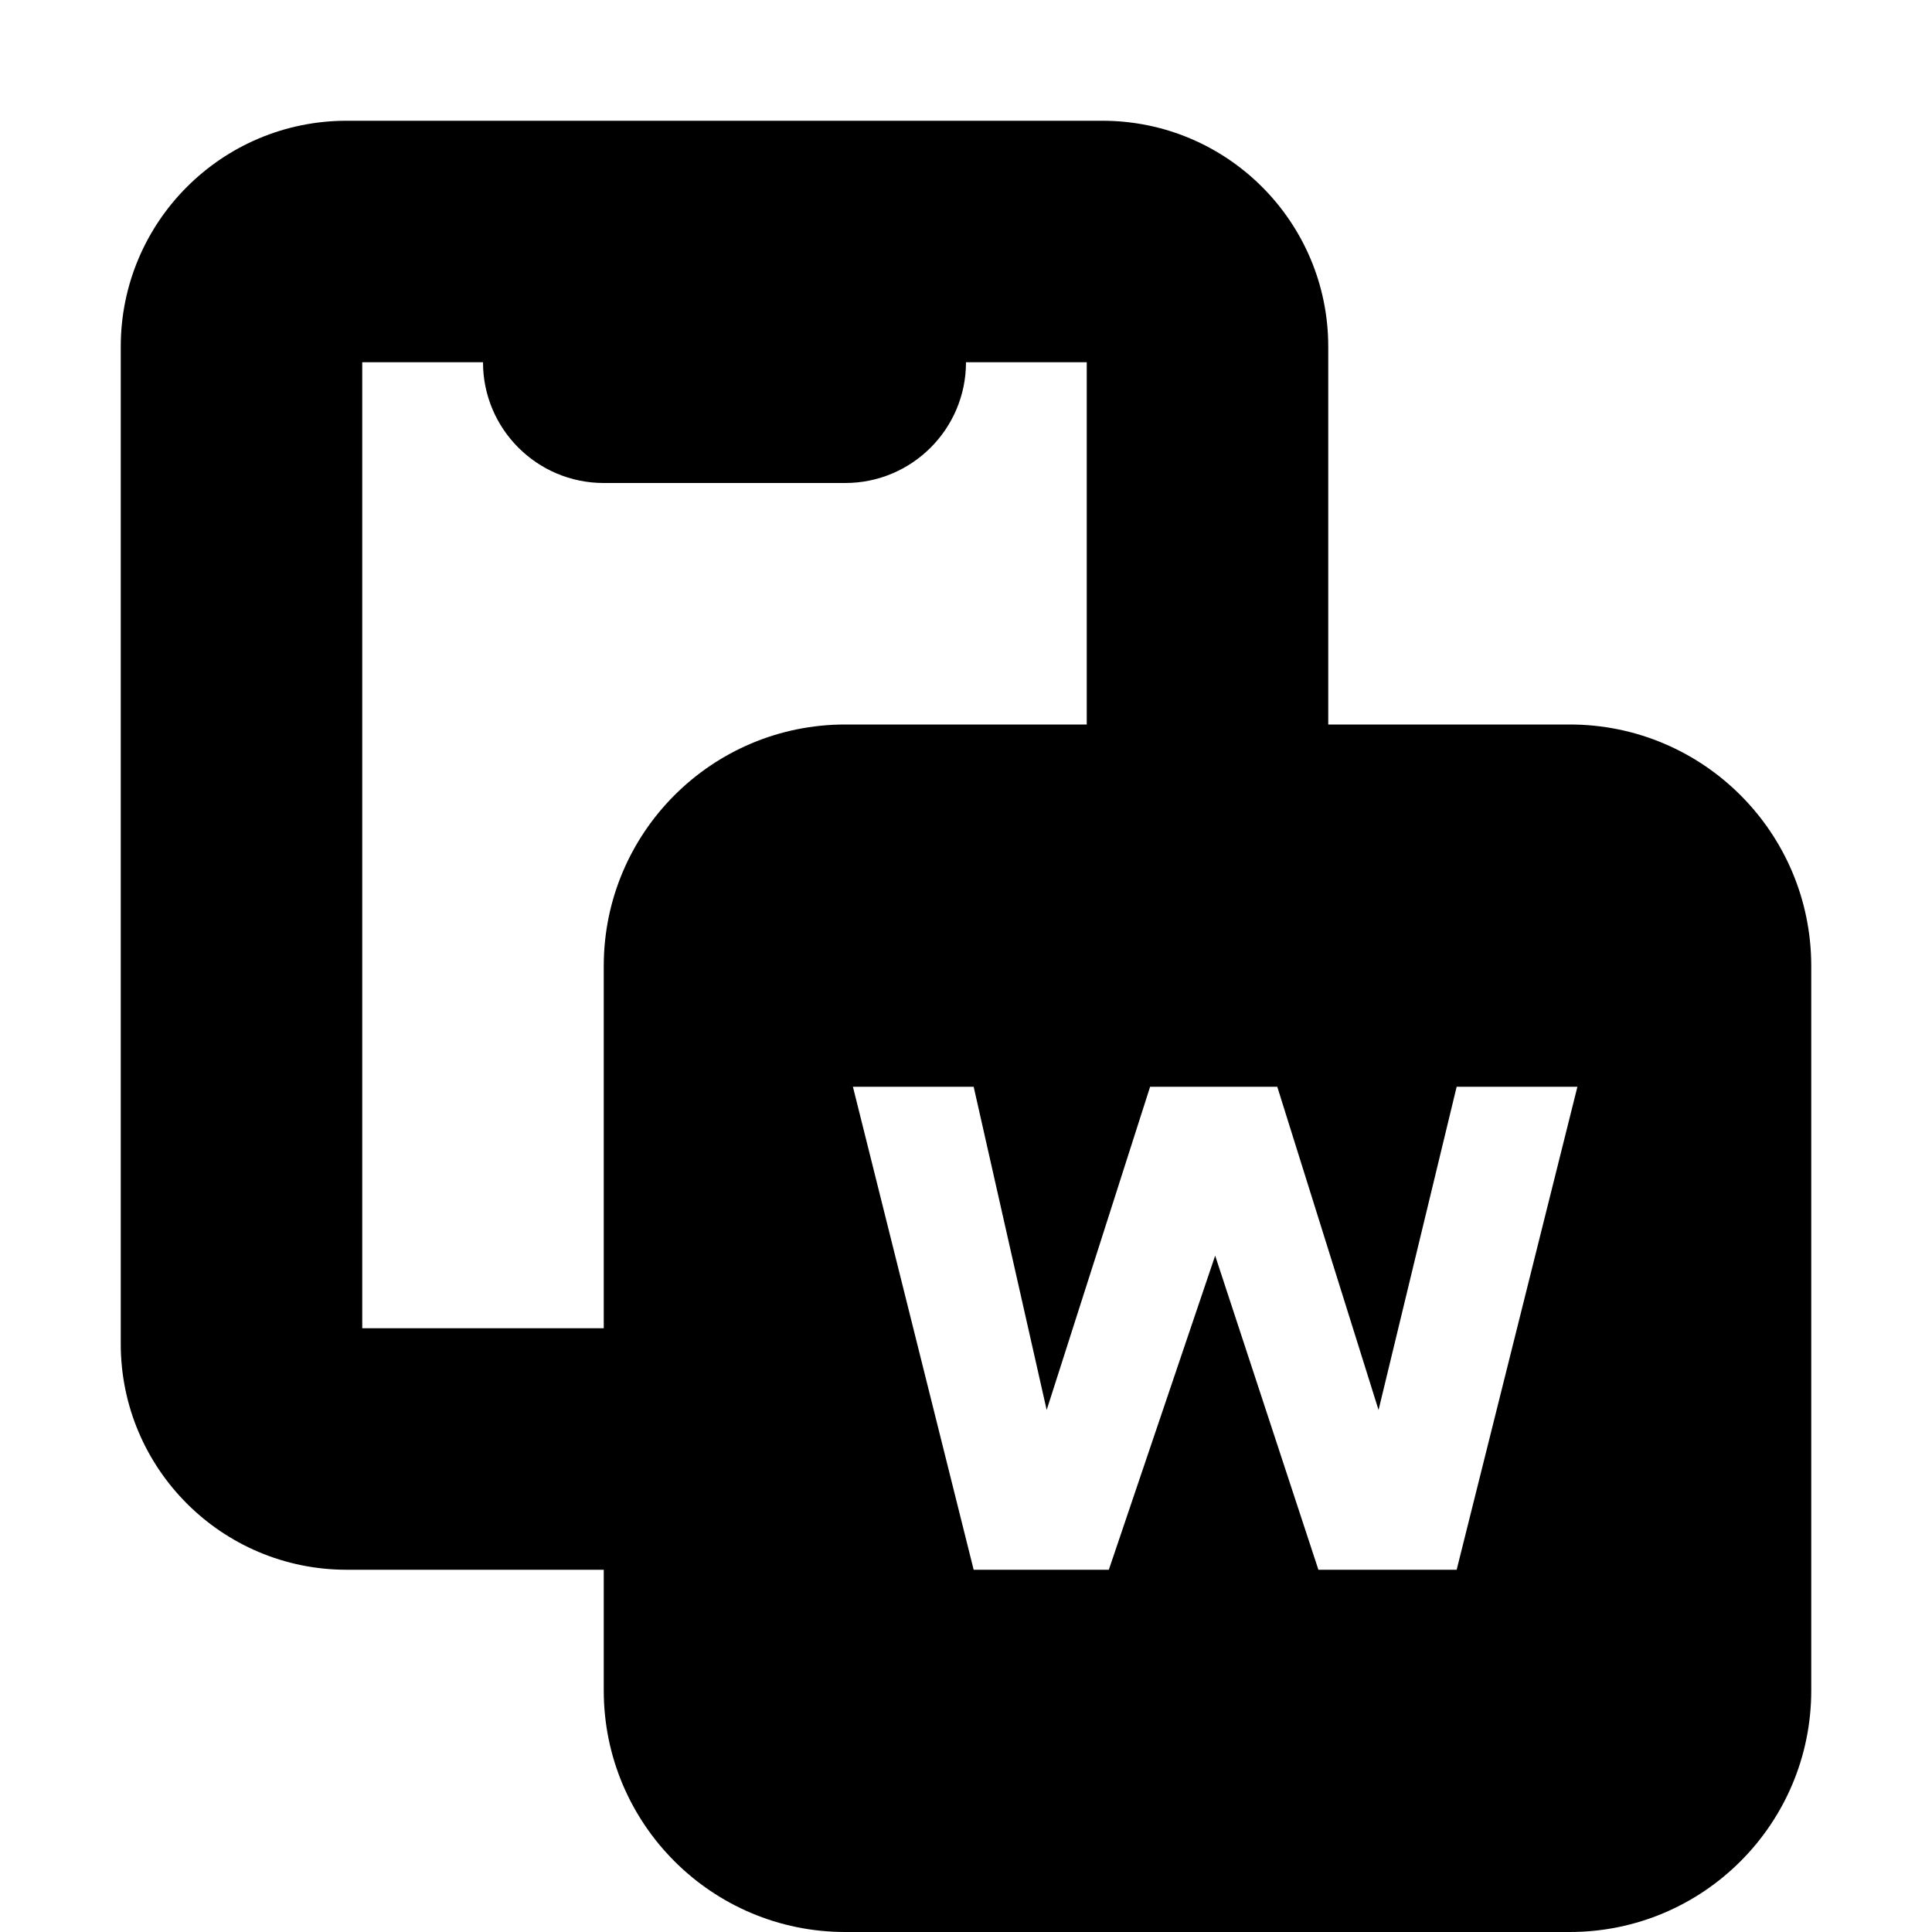
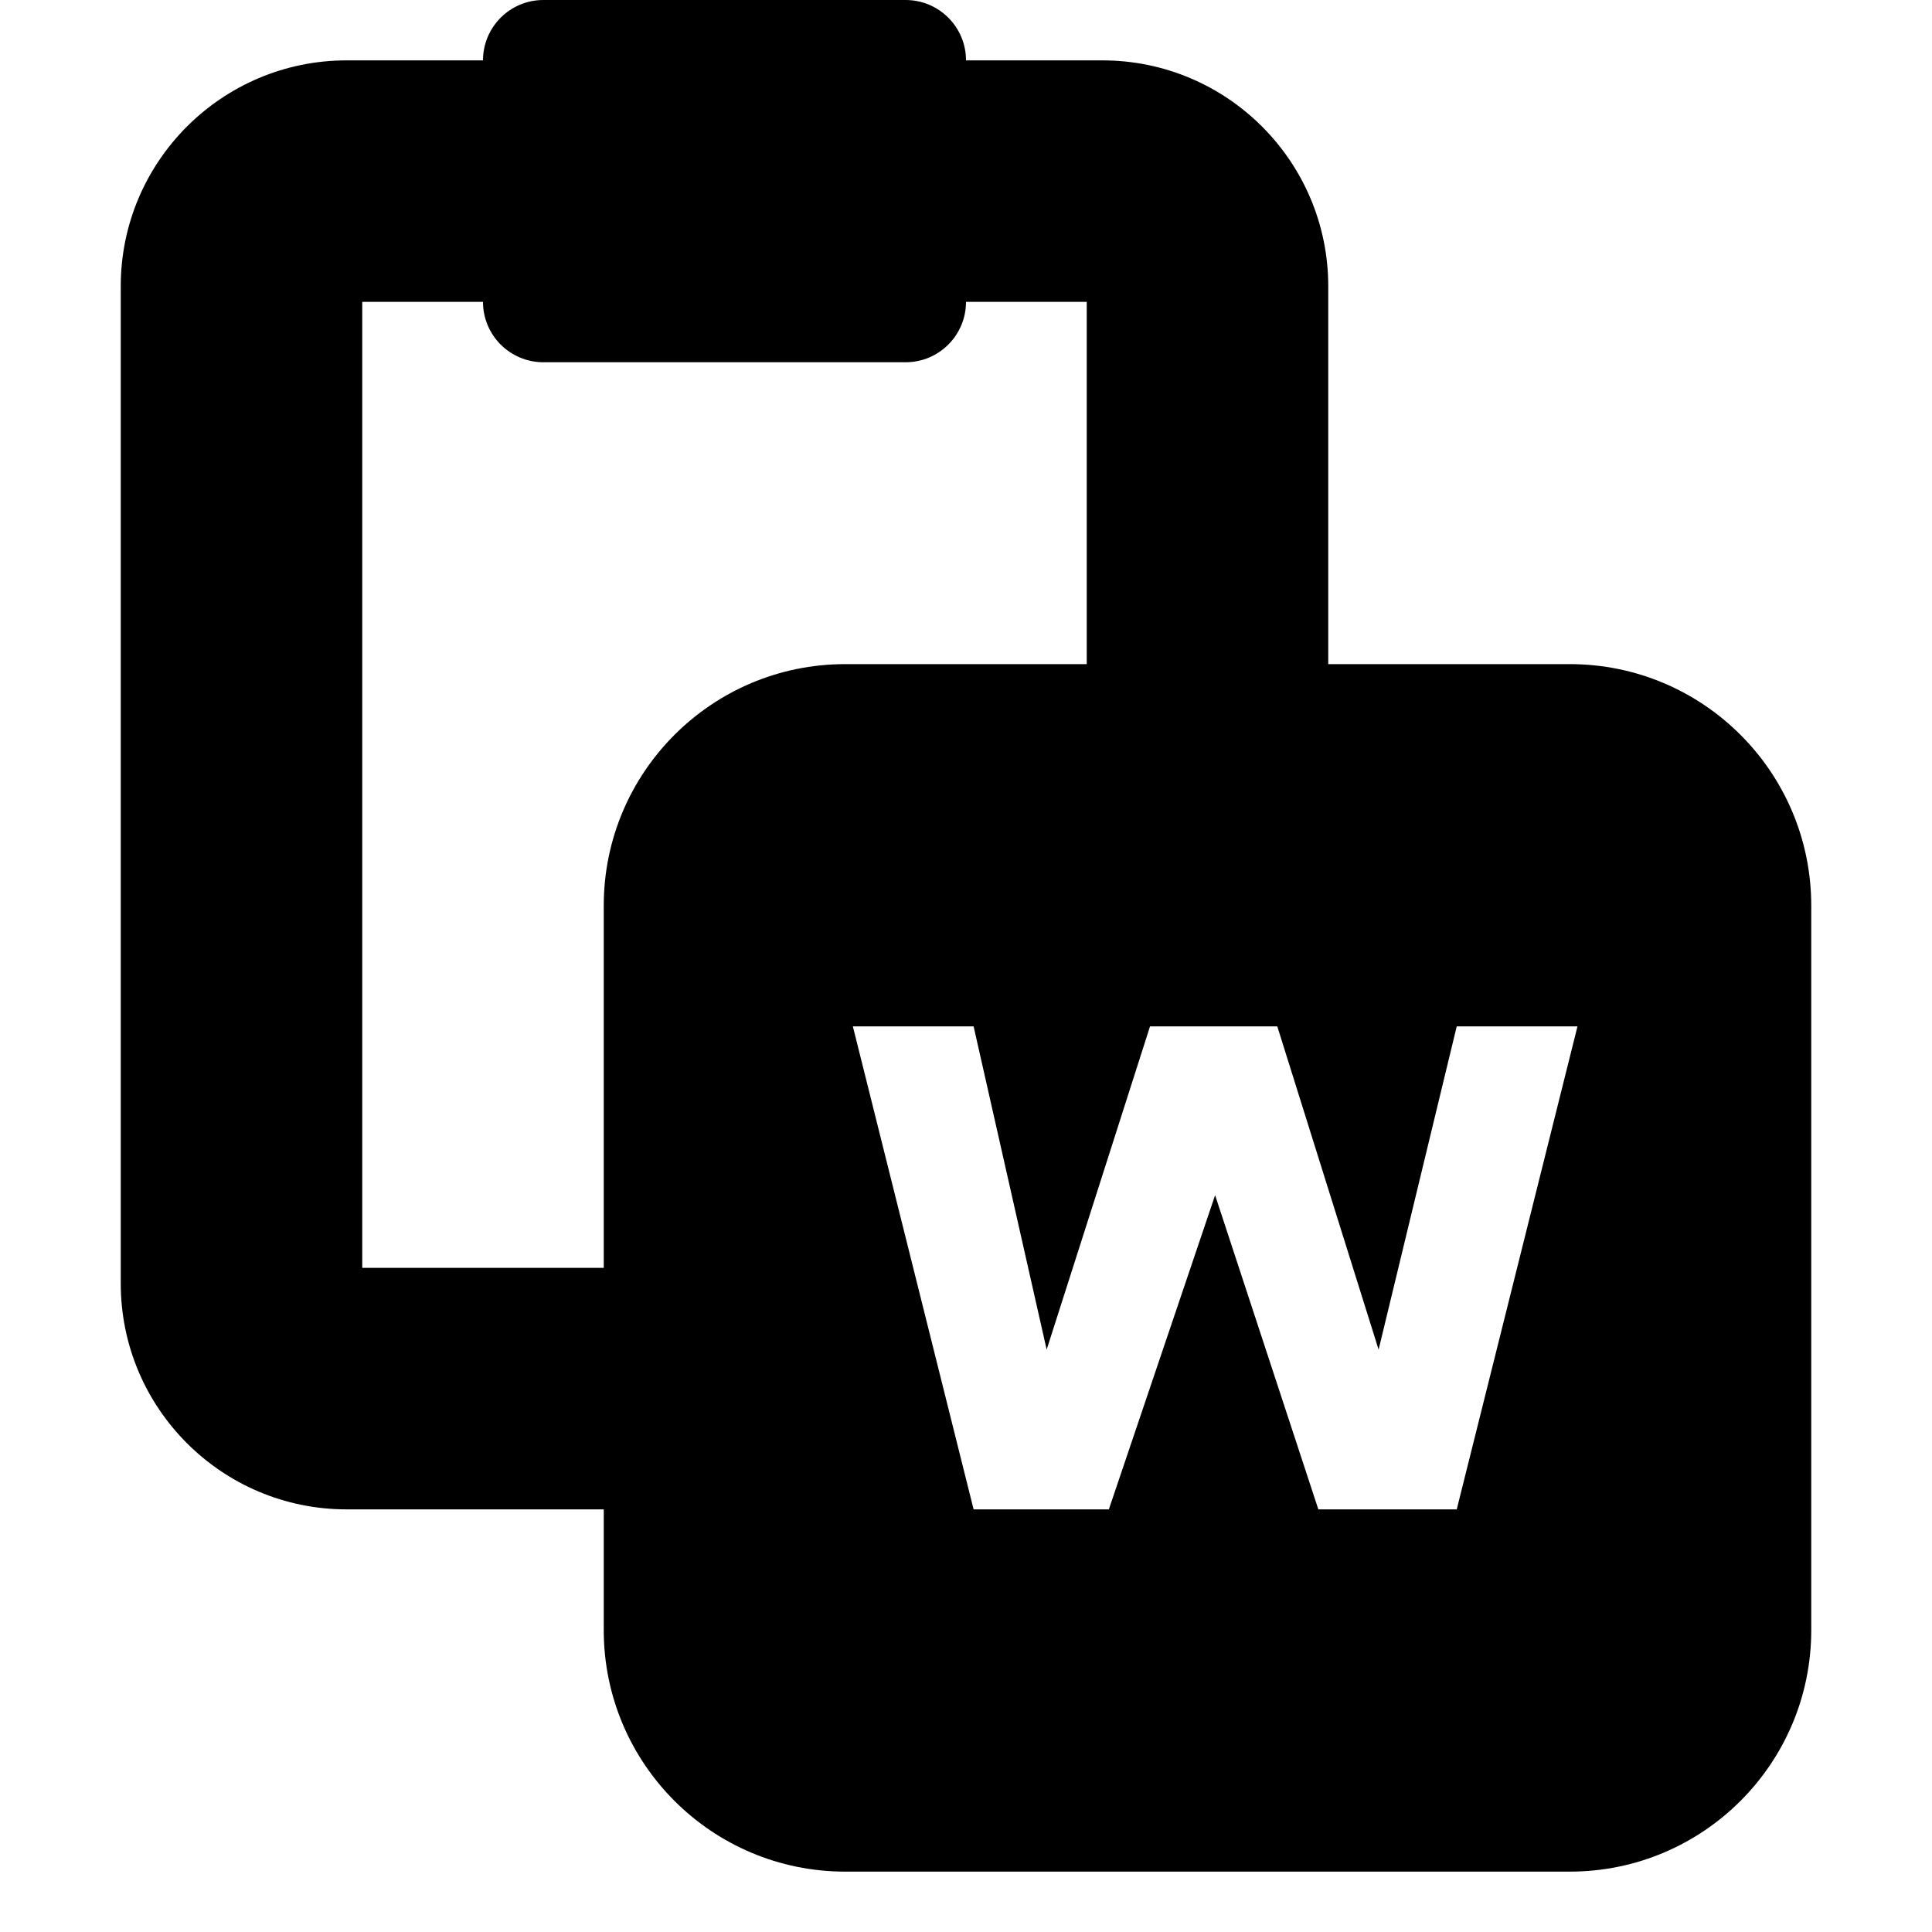
- <svg xmlns="http://www.w3.org/2000/svg" viewBox="0 0 512 512">
-   <path class="lexicon-icon-outline" d="M416,192h-64V91.87C352,58.8,325.2,32,292.13,32H91.87C58.8,32,32,58.8,32,91.87v264.27C32,389.2,58.8,416,91.87,416H160v32c0,35.35,28.65,64,64,64h192c35.35,0,64-28.65,64-64V256C480,220.65,451.35,192,416,192z M160,256v96H96V96h32c0,17.67,14.33,32,32,32h64c17.67,0,32-14.33,32-32h32v96h-64C188.65,192,160,220.65,160,256z M386.03,416h-36.64l-27.36-83.24L293.85,416h-35.82l-32-128h32l19.35,85.66L304.79,288h33.7l26.84,85.66l20.7-85.66h32L386.03,416z" />
+ <svg xmlns="http://www.w3.org/2000/svg" viewBox="0 0 16 16">
+   <mask id="Icon-paste-word__a" style="mask-type:alpha" maskUnits="userSpaceOnUse" x="1" y="0" width="14" height="16">
+     <path class="lexicon-icon-outline" fill-rule="evenodd" clip-rule="evenodd" d="M7.5 0a.5.5 0 0 1 .5.5h1.129C10.162.5 11 1.338 11 2.371V5.5h2a2 2 0 0 1 2 2v6a2 2 0 0 1-2 2H7a2 2 0 0 1-2-2v-1H2.871A1.871 1.871 0 0 1 1 10.629V2.37C1 1.338 1.838.5 2.871.5H4a.5.5 0 0 1 .5-.5h3Zm.563 12.5h1.12l.88-2.602.855 2.602h1.146l1-4h-1l-.647 2.677-.839-2.677H9.524l-.856 2.677L8.063 8.5h-1l1 4ZM3 10.5h2v-3a2 2 0 0 1 2-2h2v-3H8a.5.5 0 0 1-.5.5h-3a.5.5 0 0 1-.5-.5H3v8Z" />
+   </mask>
+   <g mask="url(#Icon-paste-word__a)">
+     <path class="lexicon-icon-outline" d="M0 0h16v16H0z" />
+   </g>
</svg>
